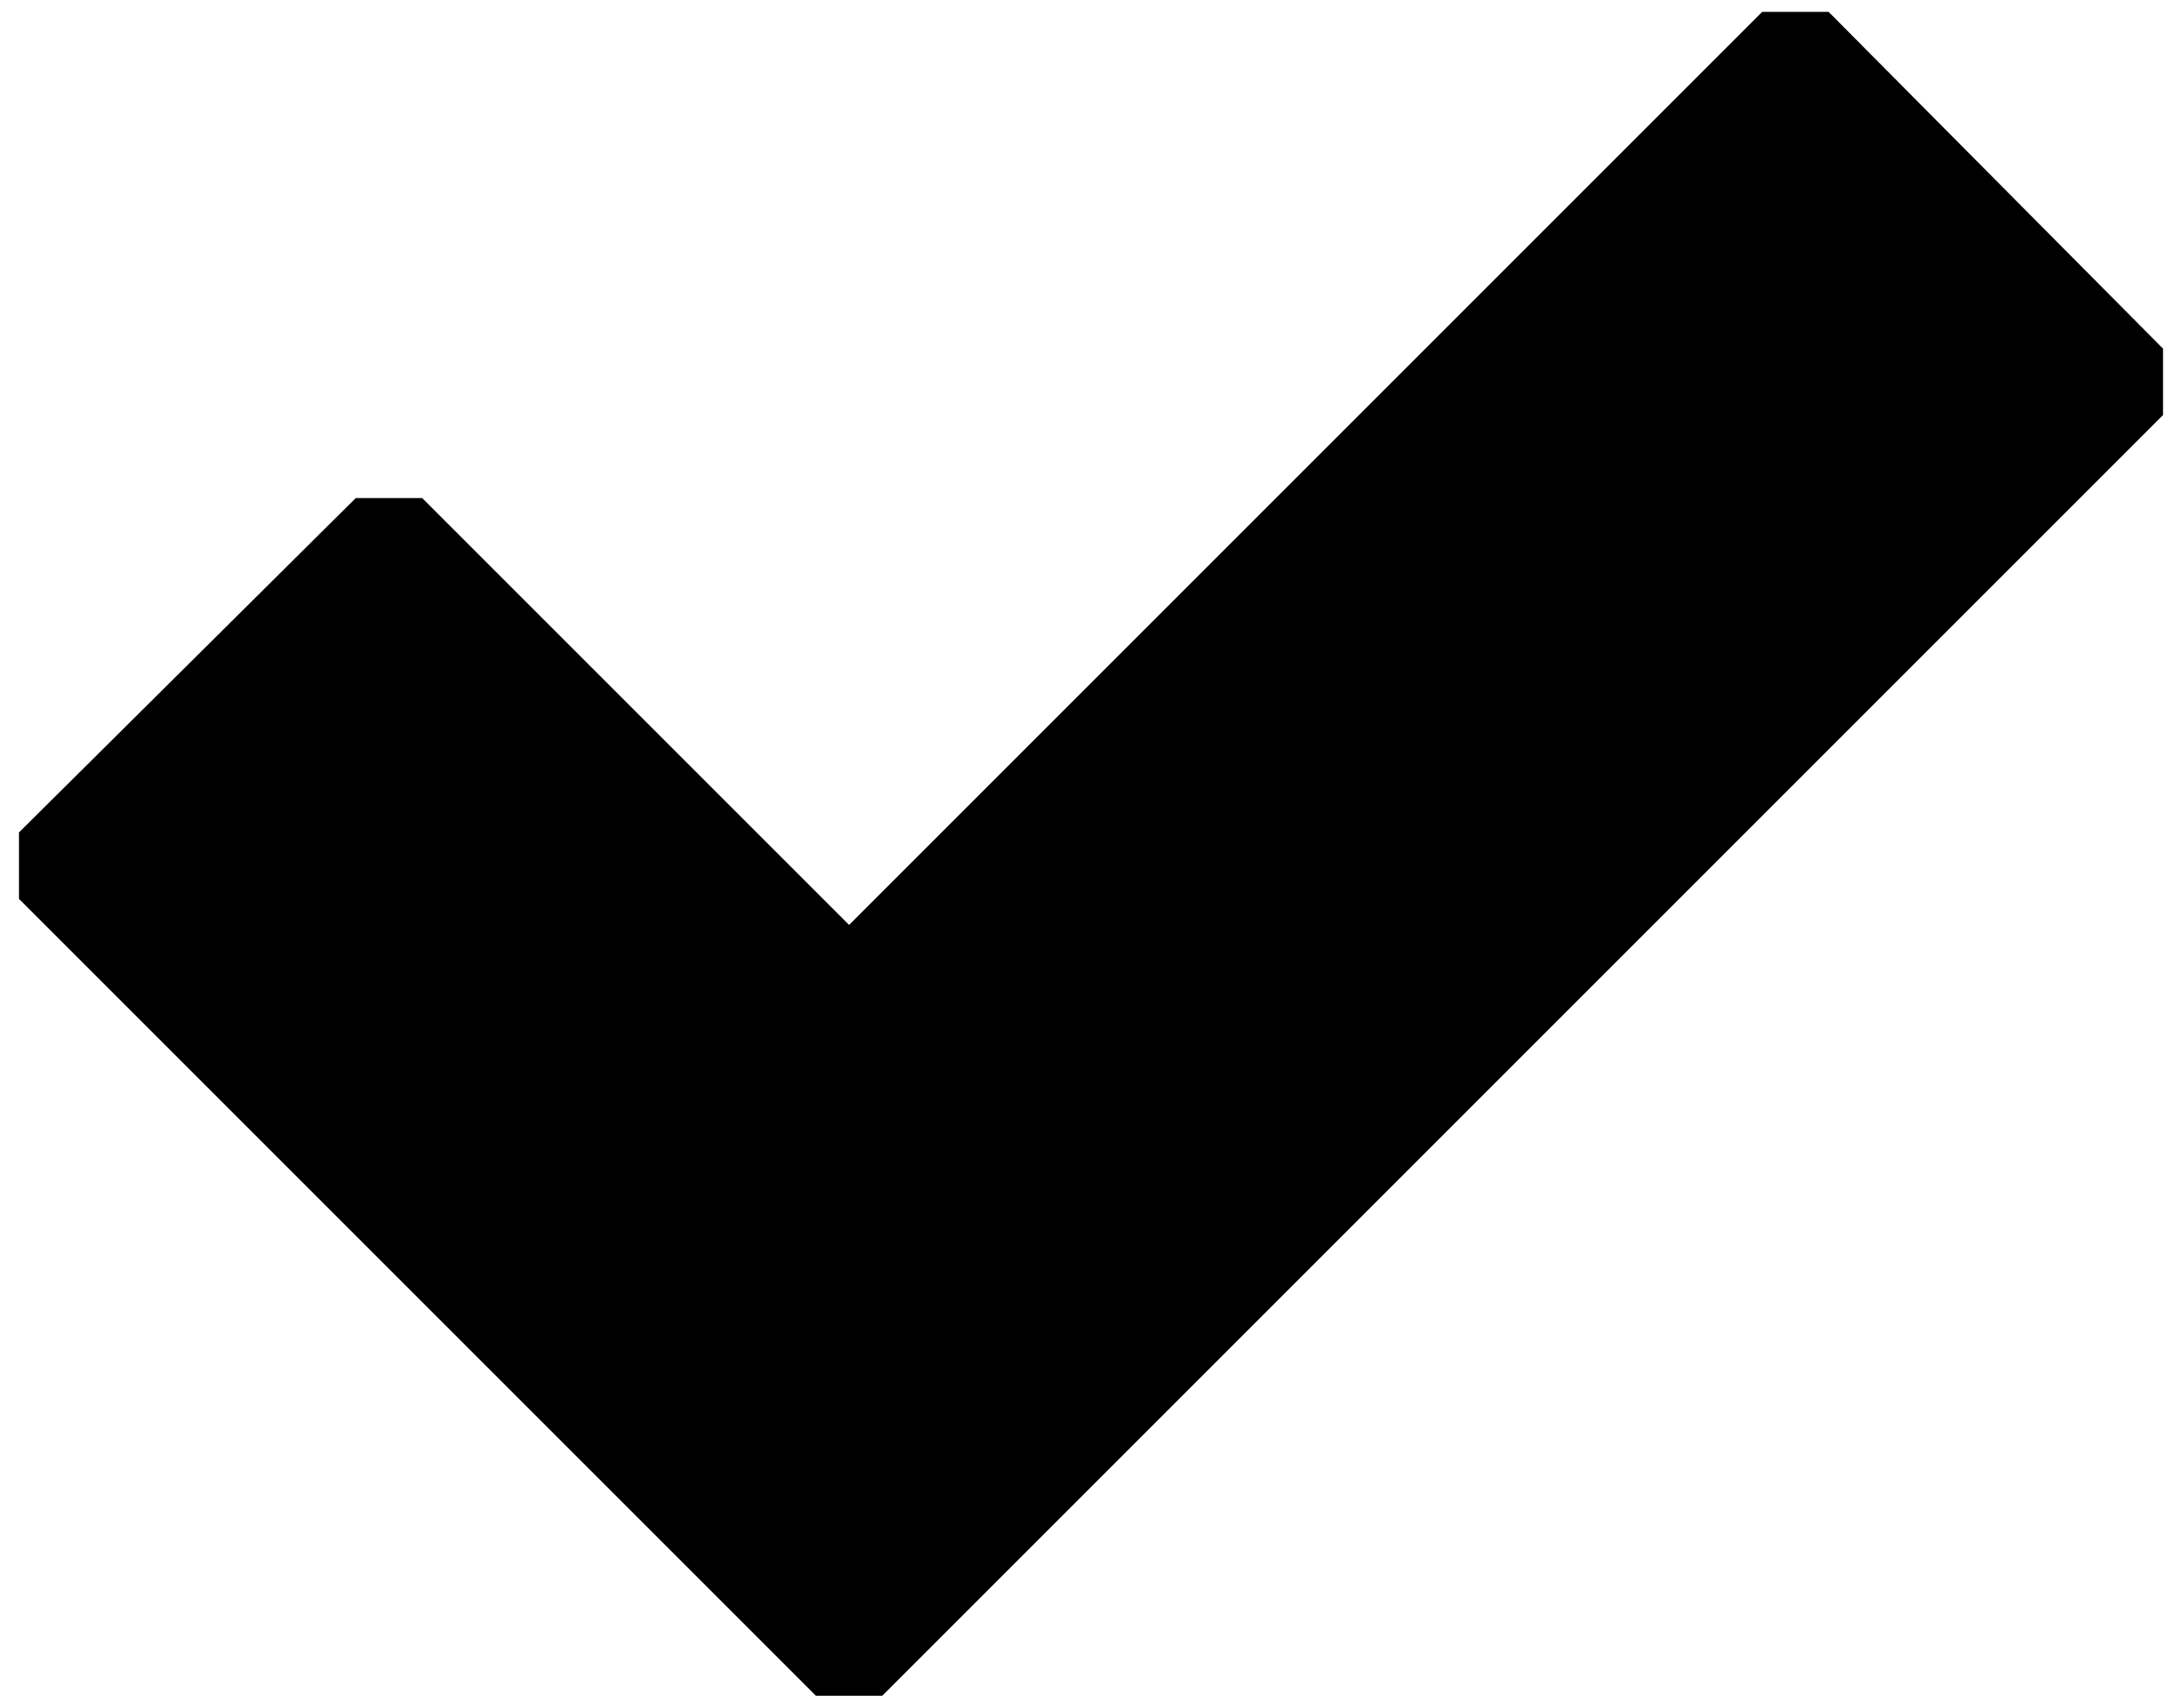
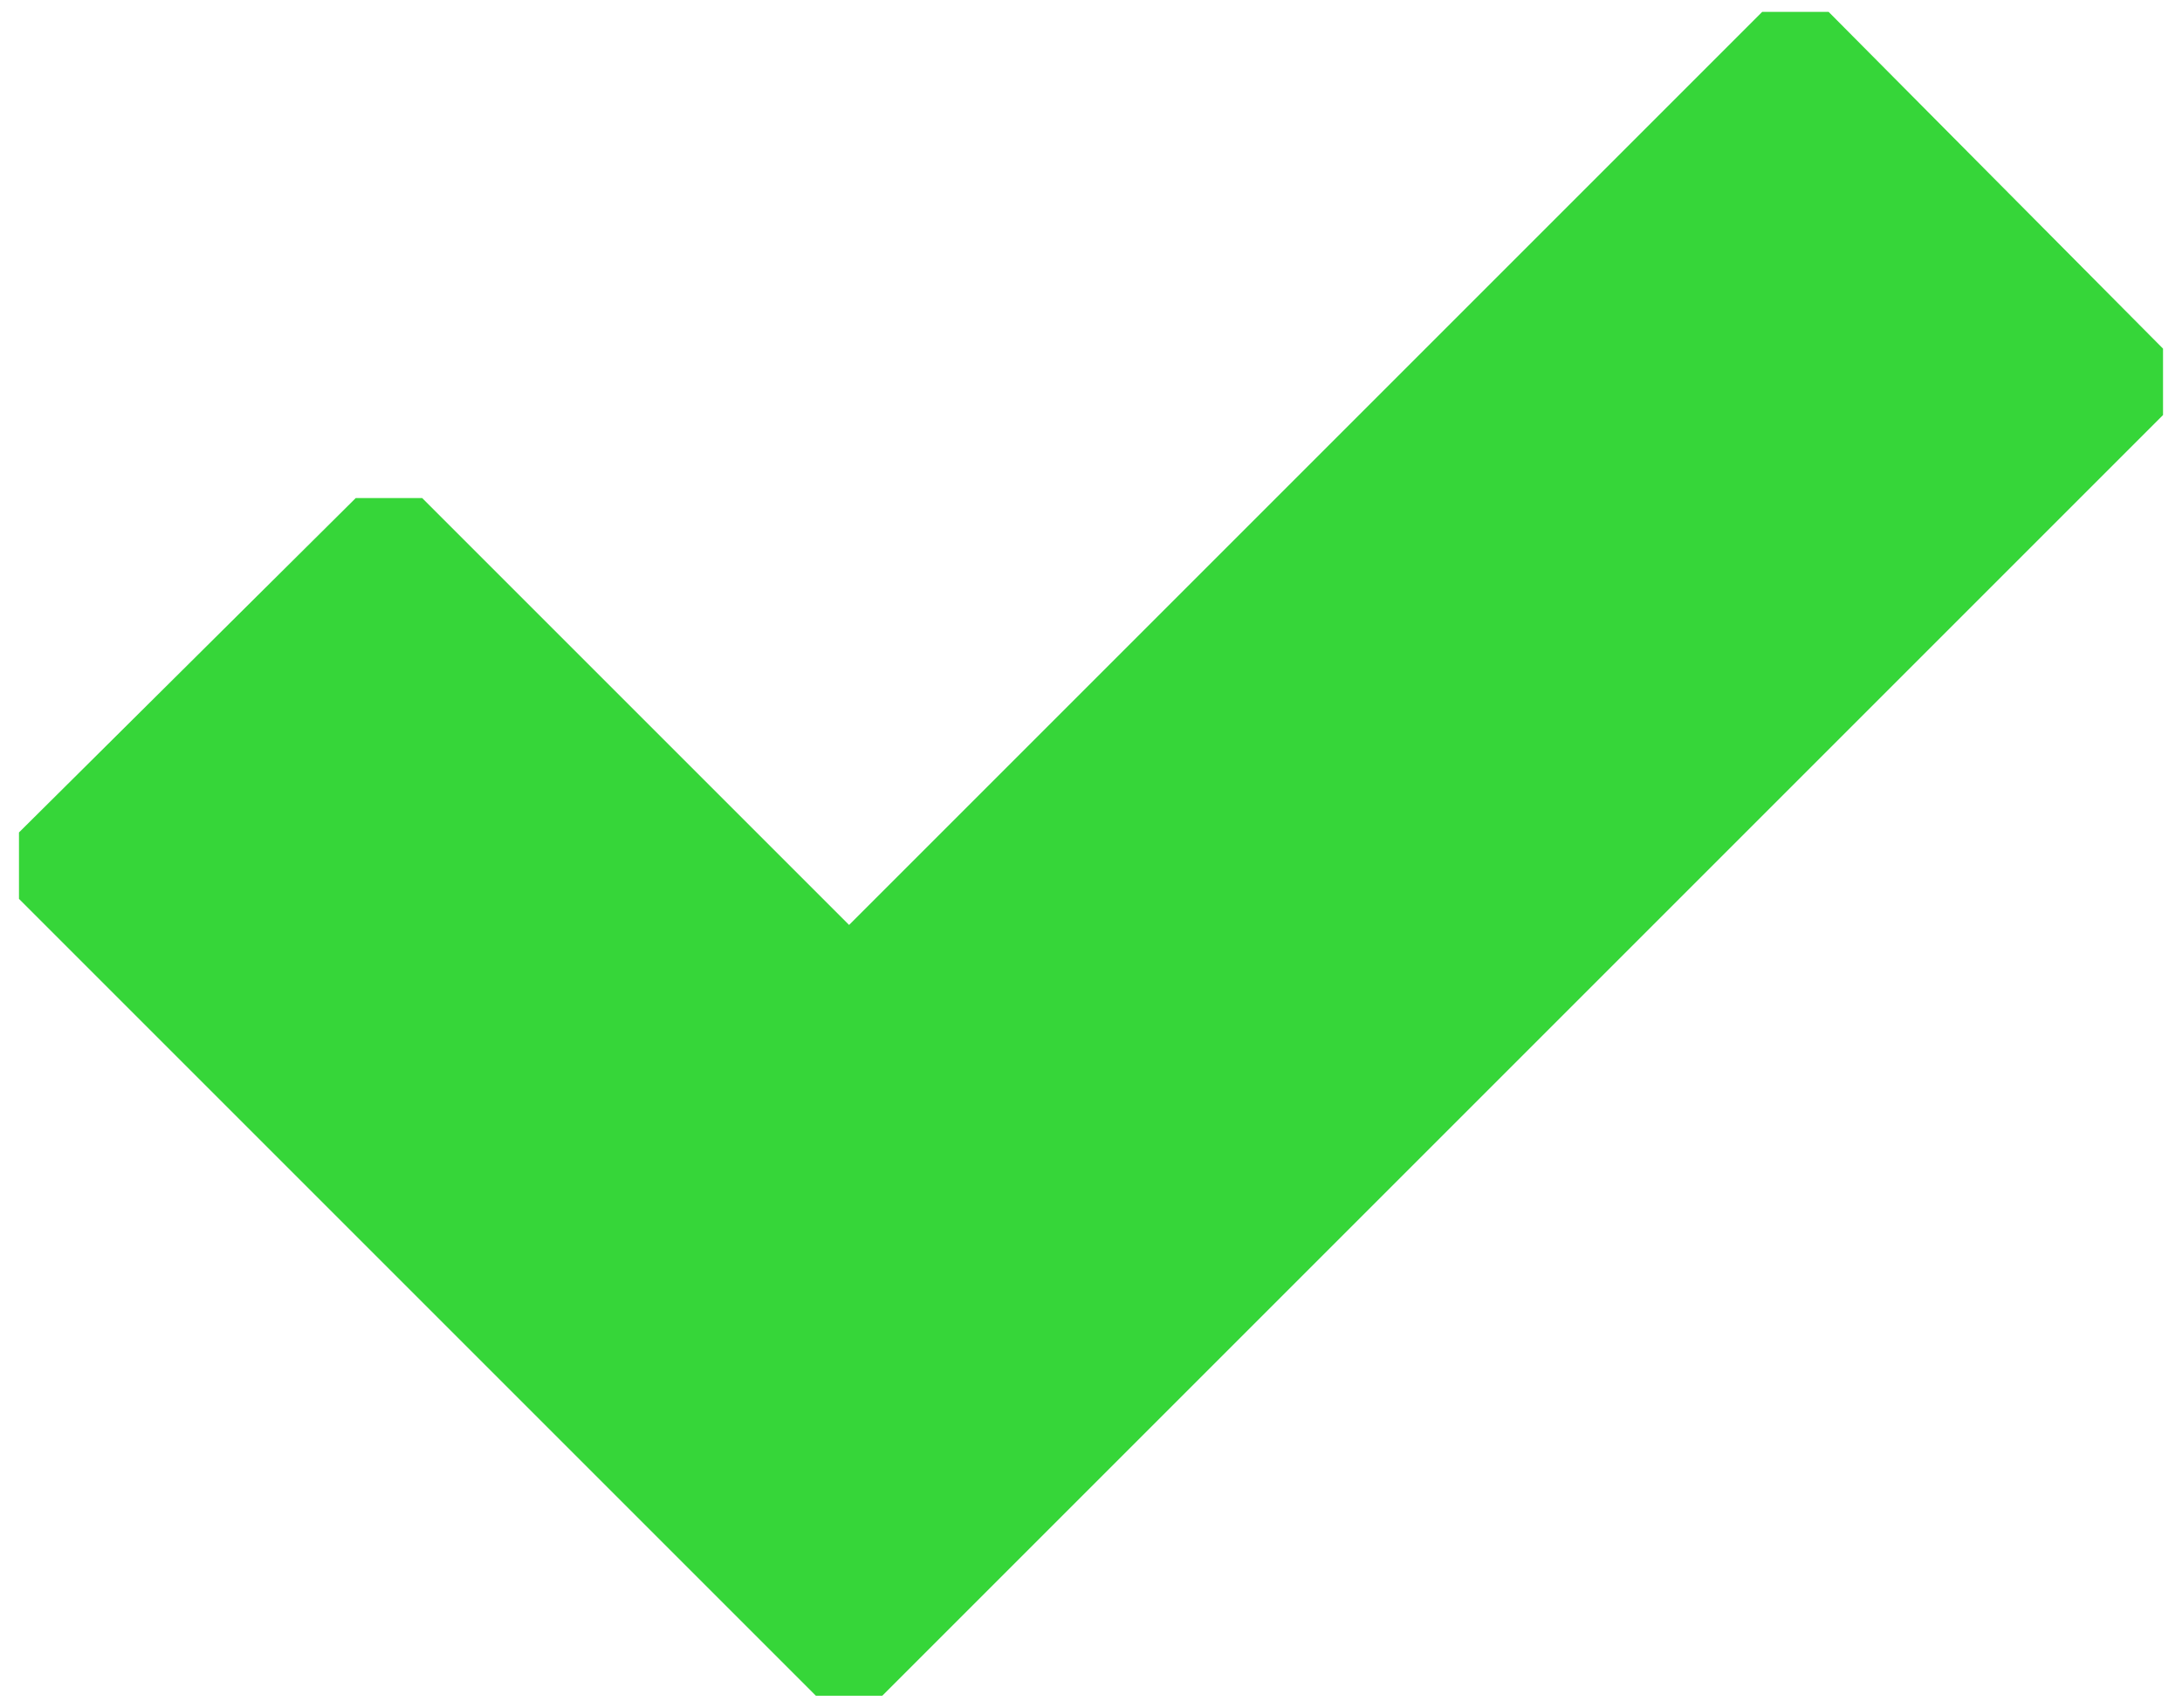
<svg xmlns="http://www.w3.org/2000/svg" width="92px" height="72px" viewBox="0 0 92 72" version="1.1">
  <defs />
  <g id="Page-1" stroke="none" stroke-width="1" fill="none" fill-rule="evenodd">
-     <g id="noun_checkmark_737739" fill="#000000" fill-rule="nonzero">
+     <g id="checkmark" fill="#36D639" fill-rule="nonzero">
      <path d="M77.1,0.5 C76,0.5 75.4,0.5 74.3,0.5 L35.8,39 L17.8,21 C16.7,21 16.1,21 15,21 L0.8,35.1 C0.8,36.2 0.8,36.8 0.8,37.9 L34.4,71.5 C35.5,71.5 36.1,71.5 37.2,71.5 L91.2,17.5 C91.2,16.4 91.2,15.8 91.2,14.7 L77.1,0.5 Z" id="Shape" />
    </g>
  </g>
</svg>
